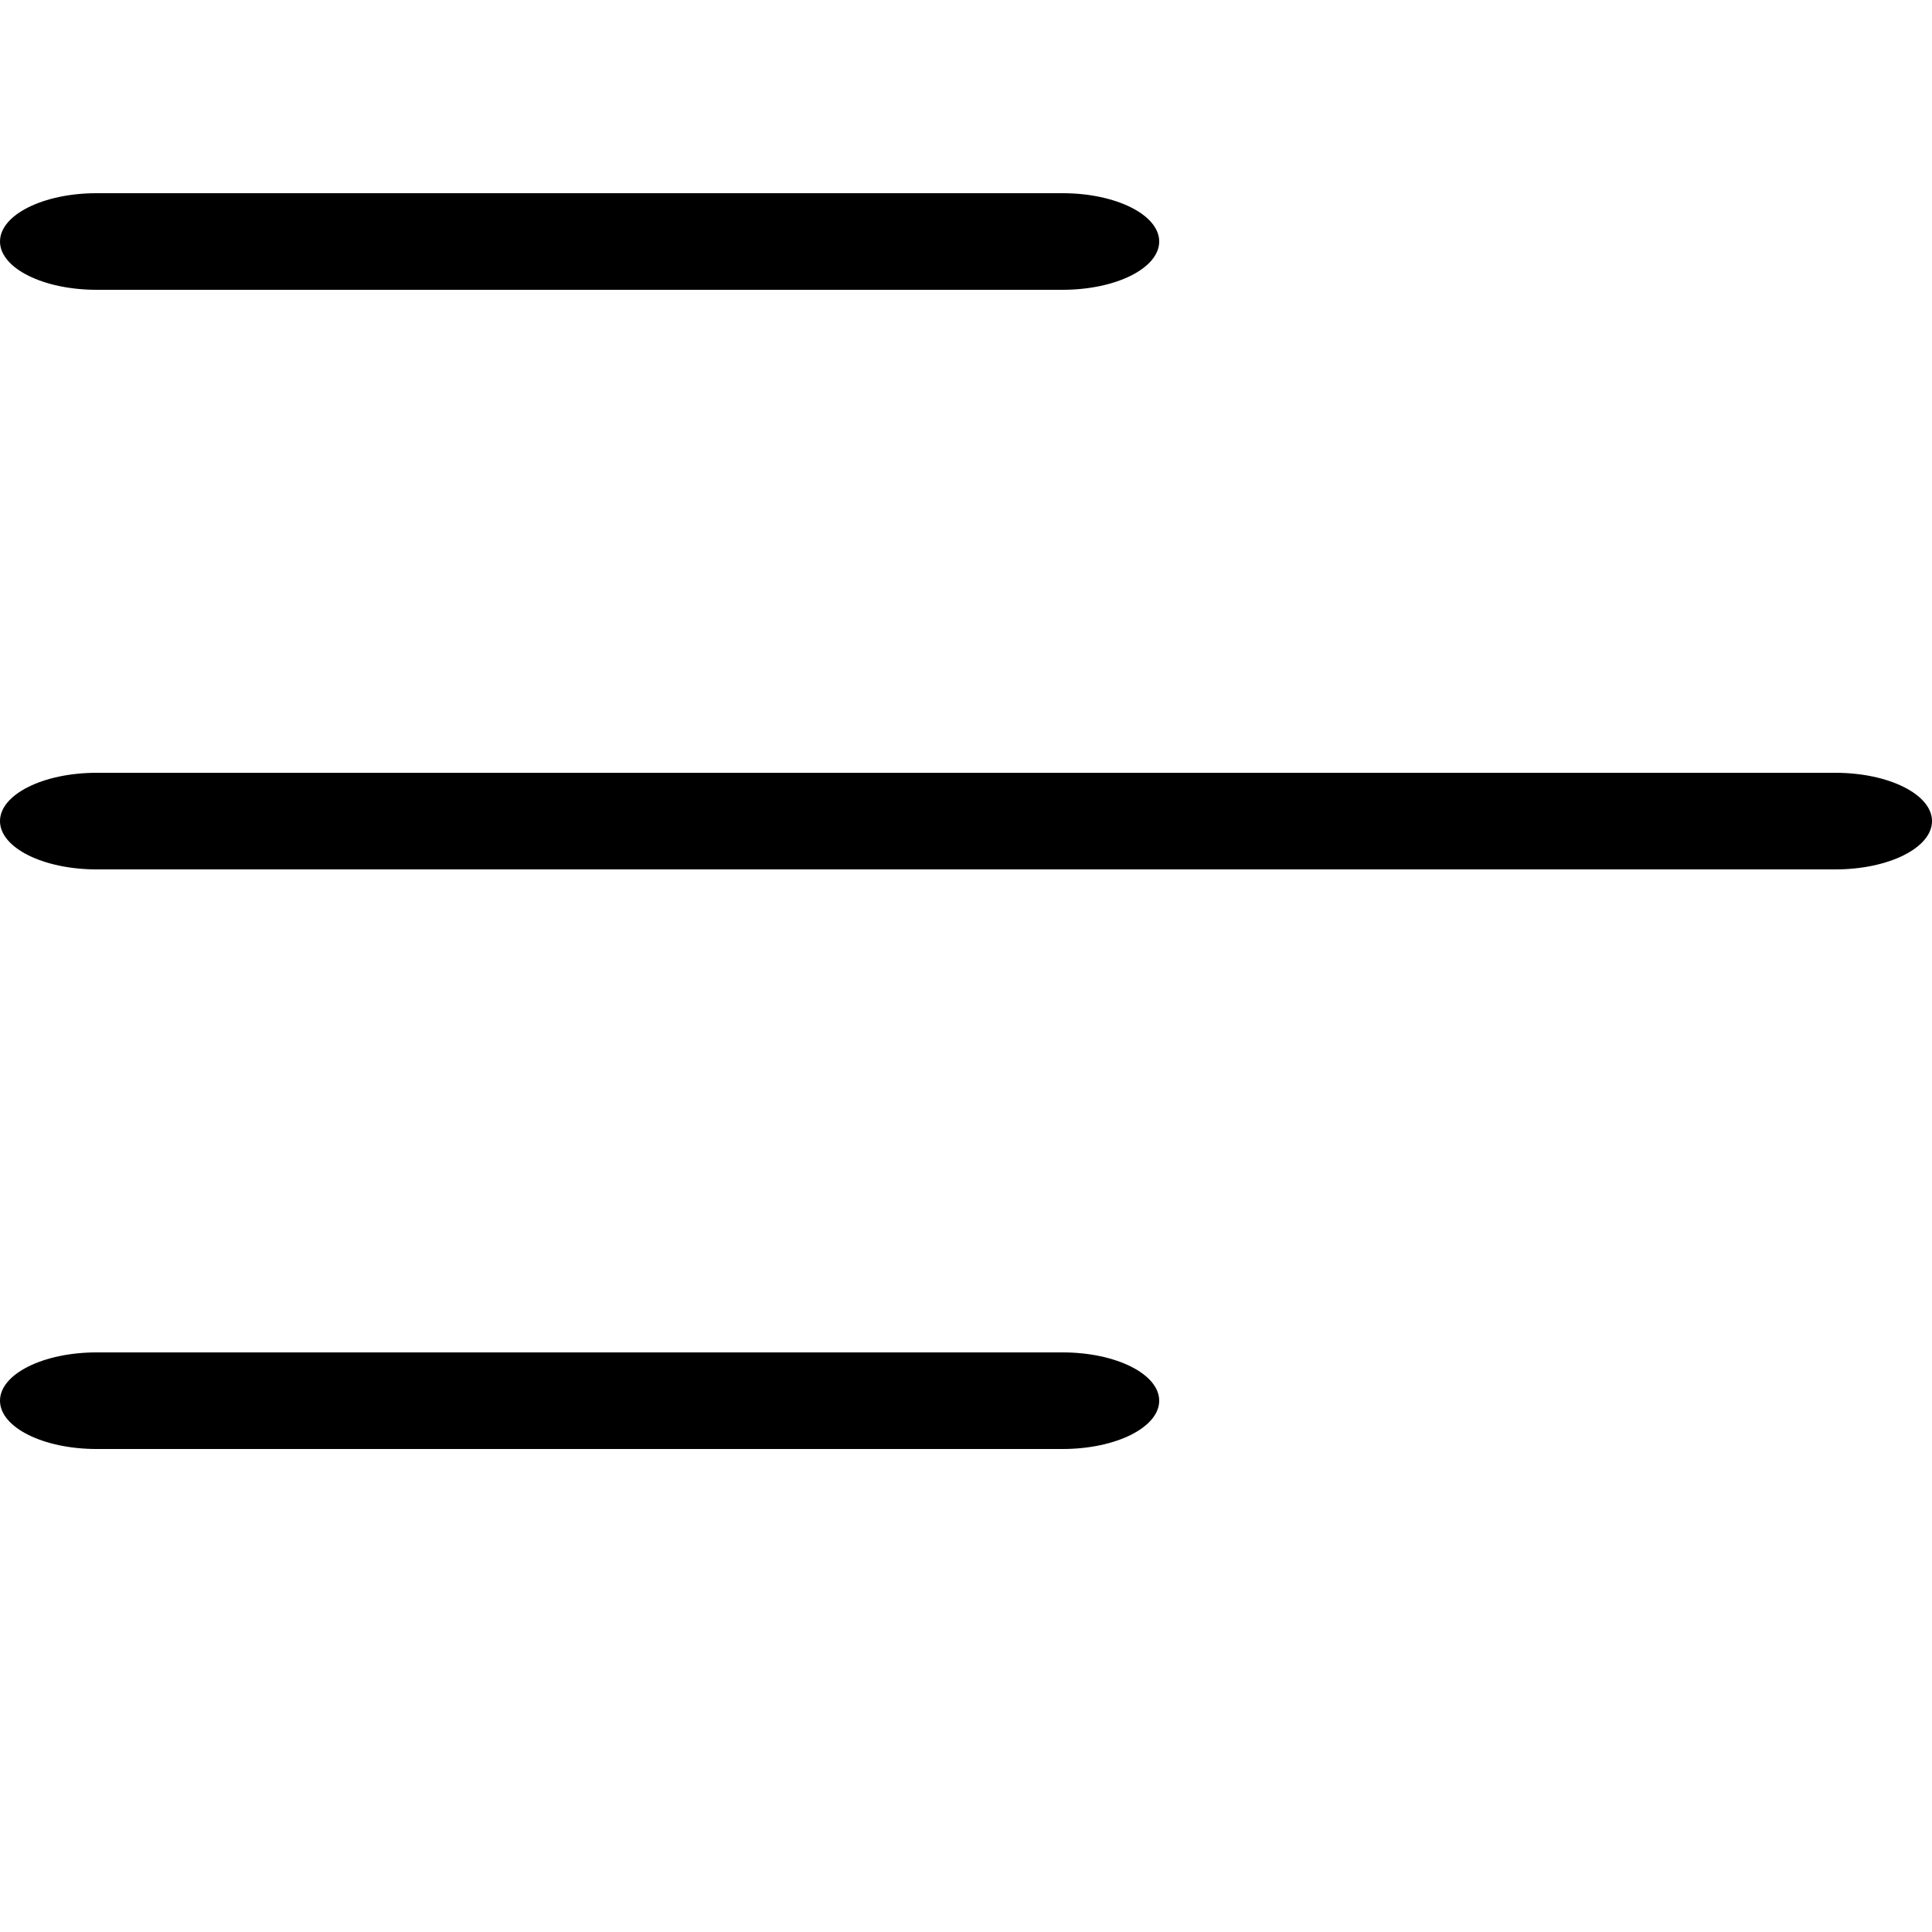
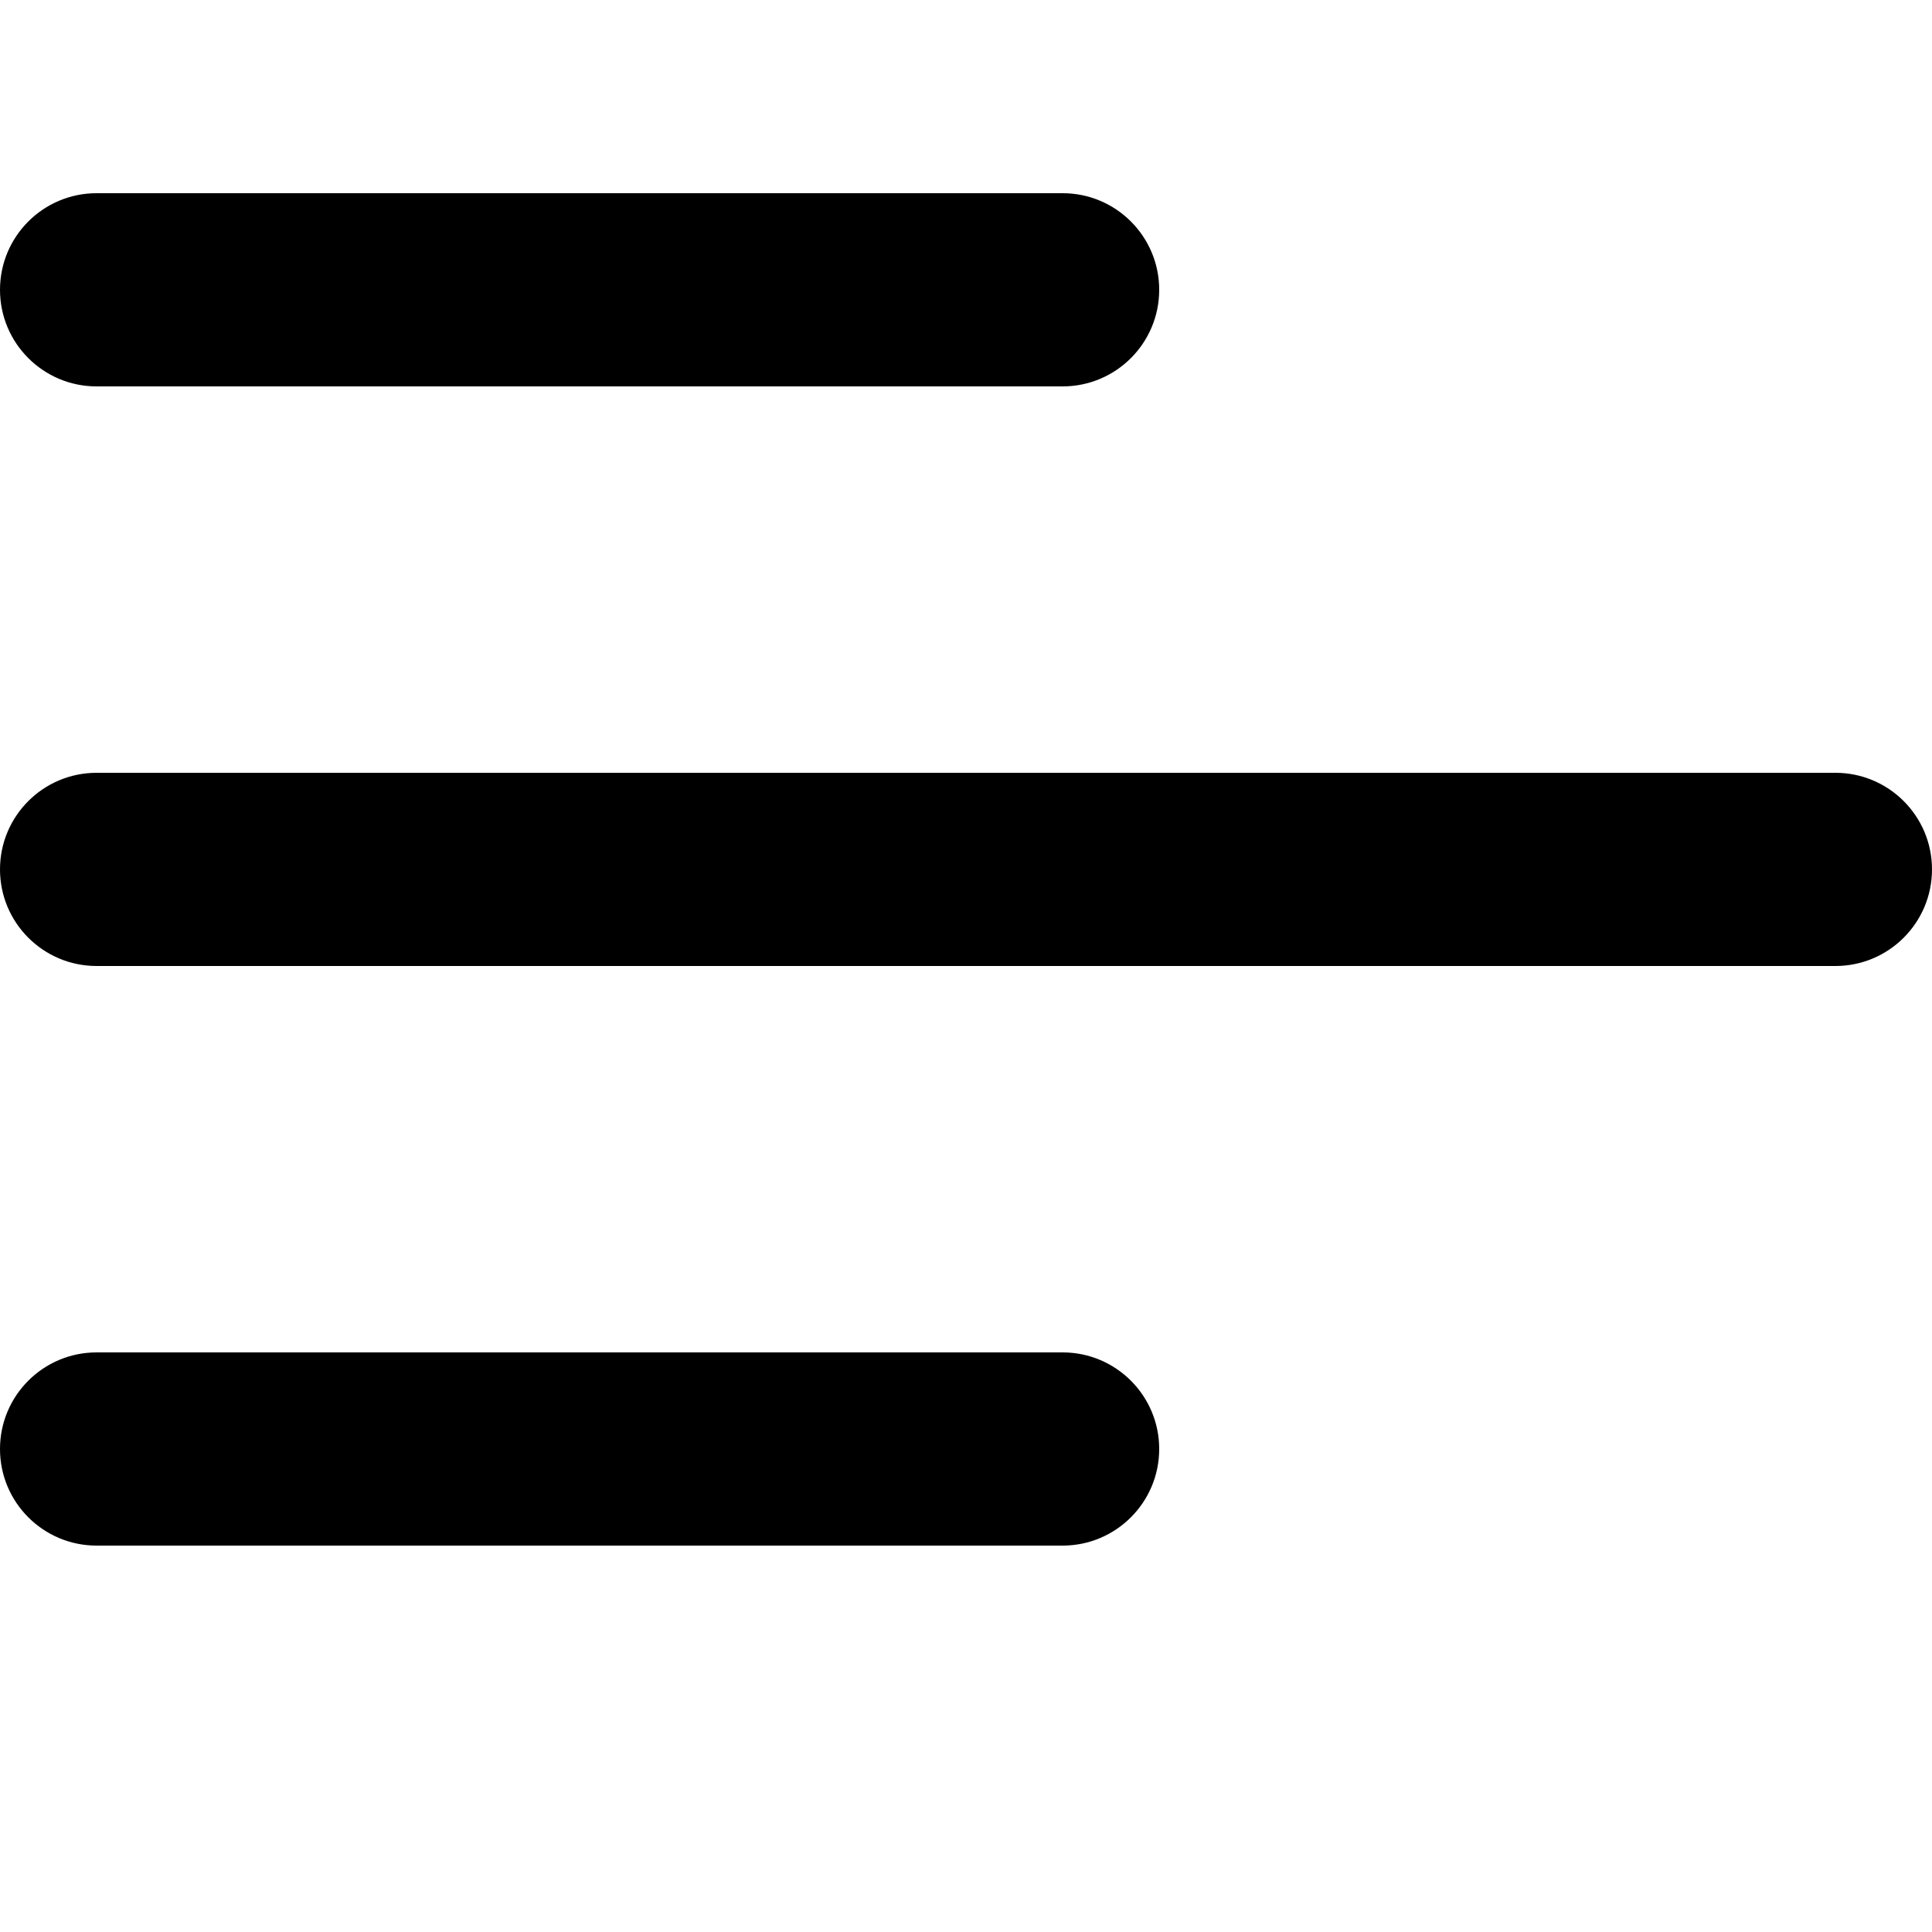
<svg className="hamburger-icon" viewBox="0 0 100 80" width="30" height="30">
-   <rect fill="black" width="60" height="5" rx="5" />
-   <rect fill="black" y="30" width="100" height="5" rx="5" />
-   <rect fill="black" y="60" width="60" height="5" rx="5" />
+   <rect fill="black" width="60" height="10" rx="5" />
+   <rect fill="black" y="30" width="100" height="10" rx="5" />
+   <rect fill="black" y="60" width="60" height="10" rx="5" />
</svg>
